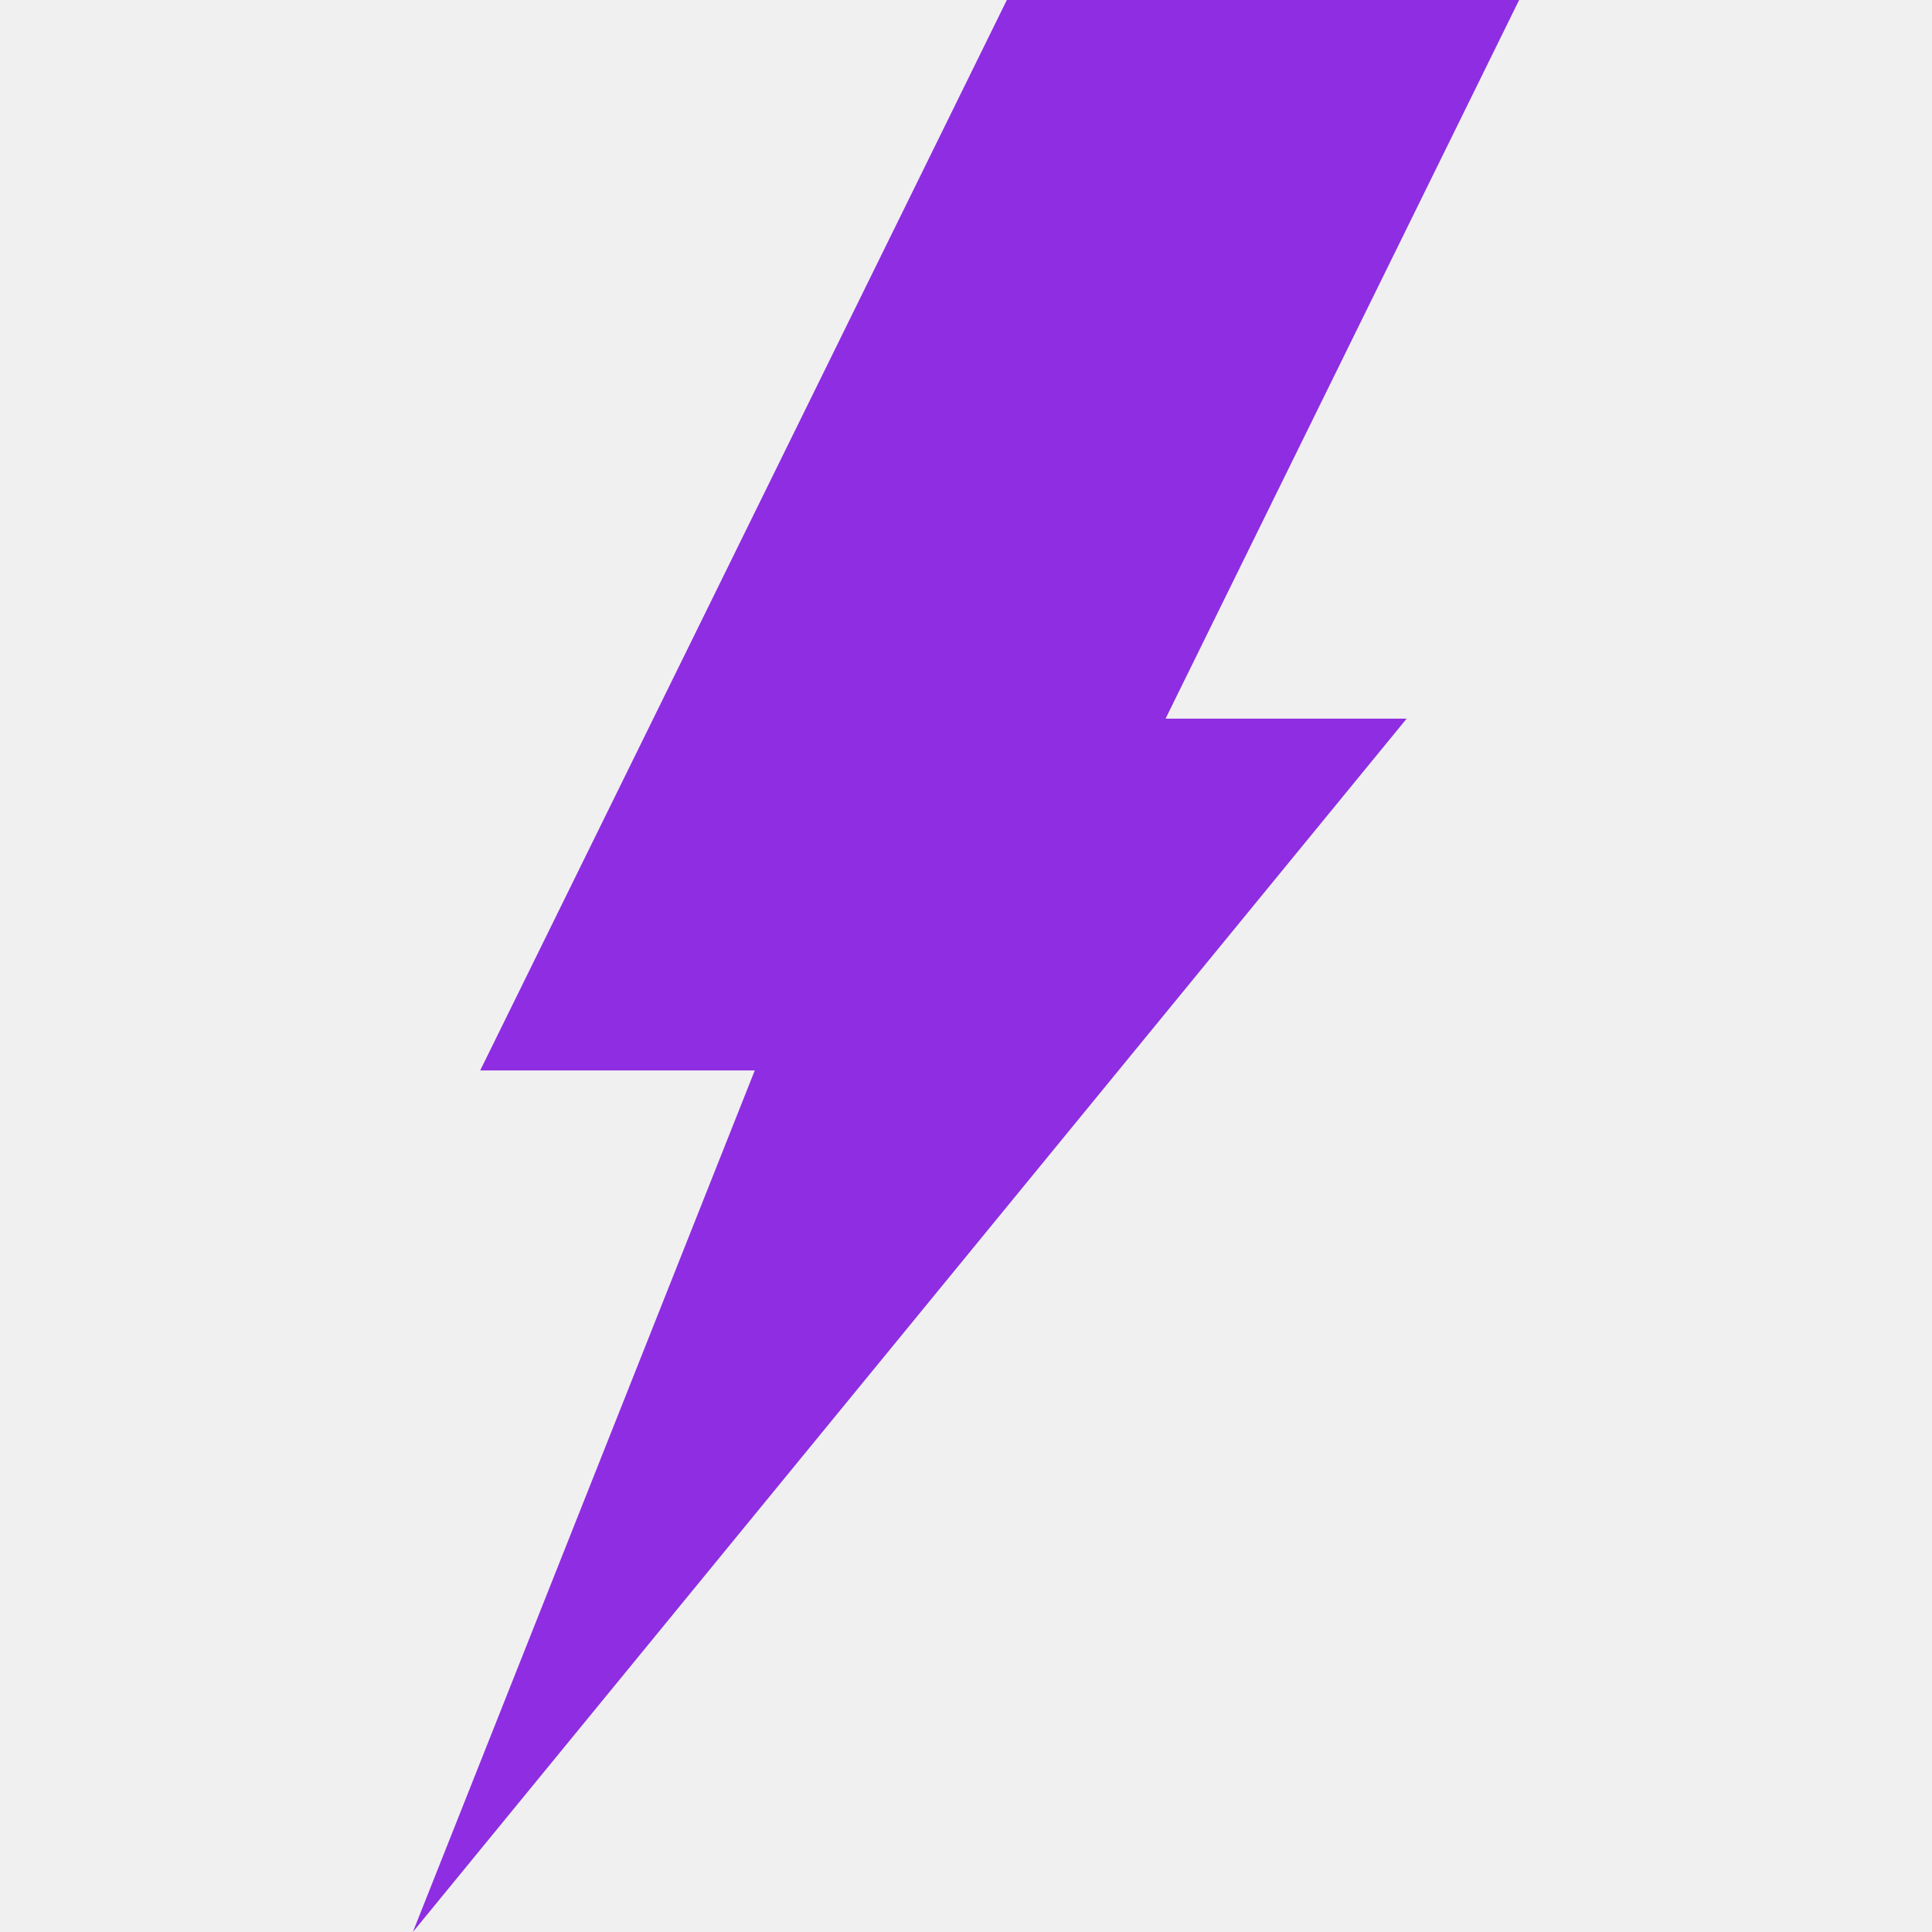
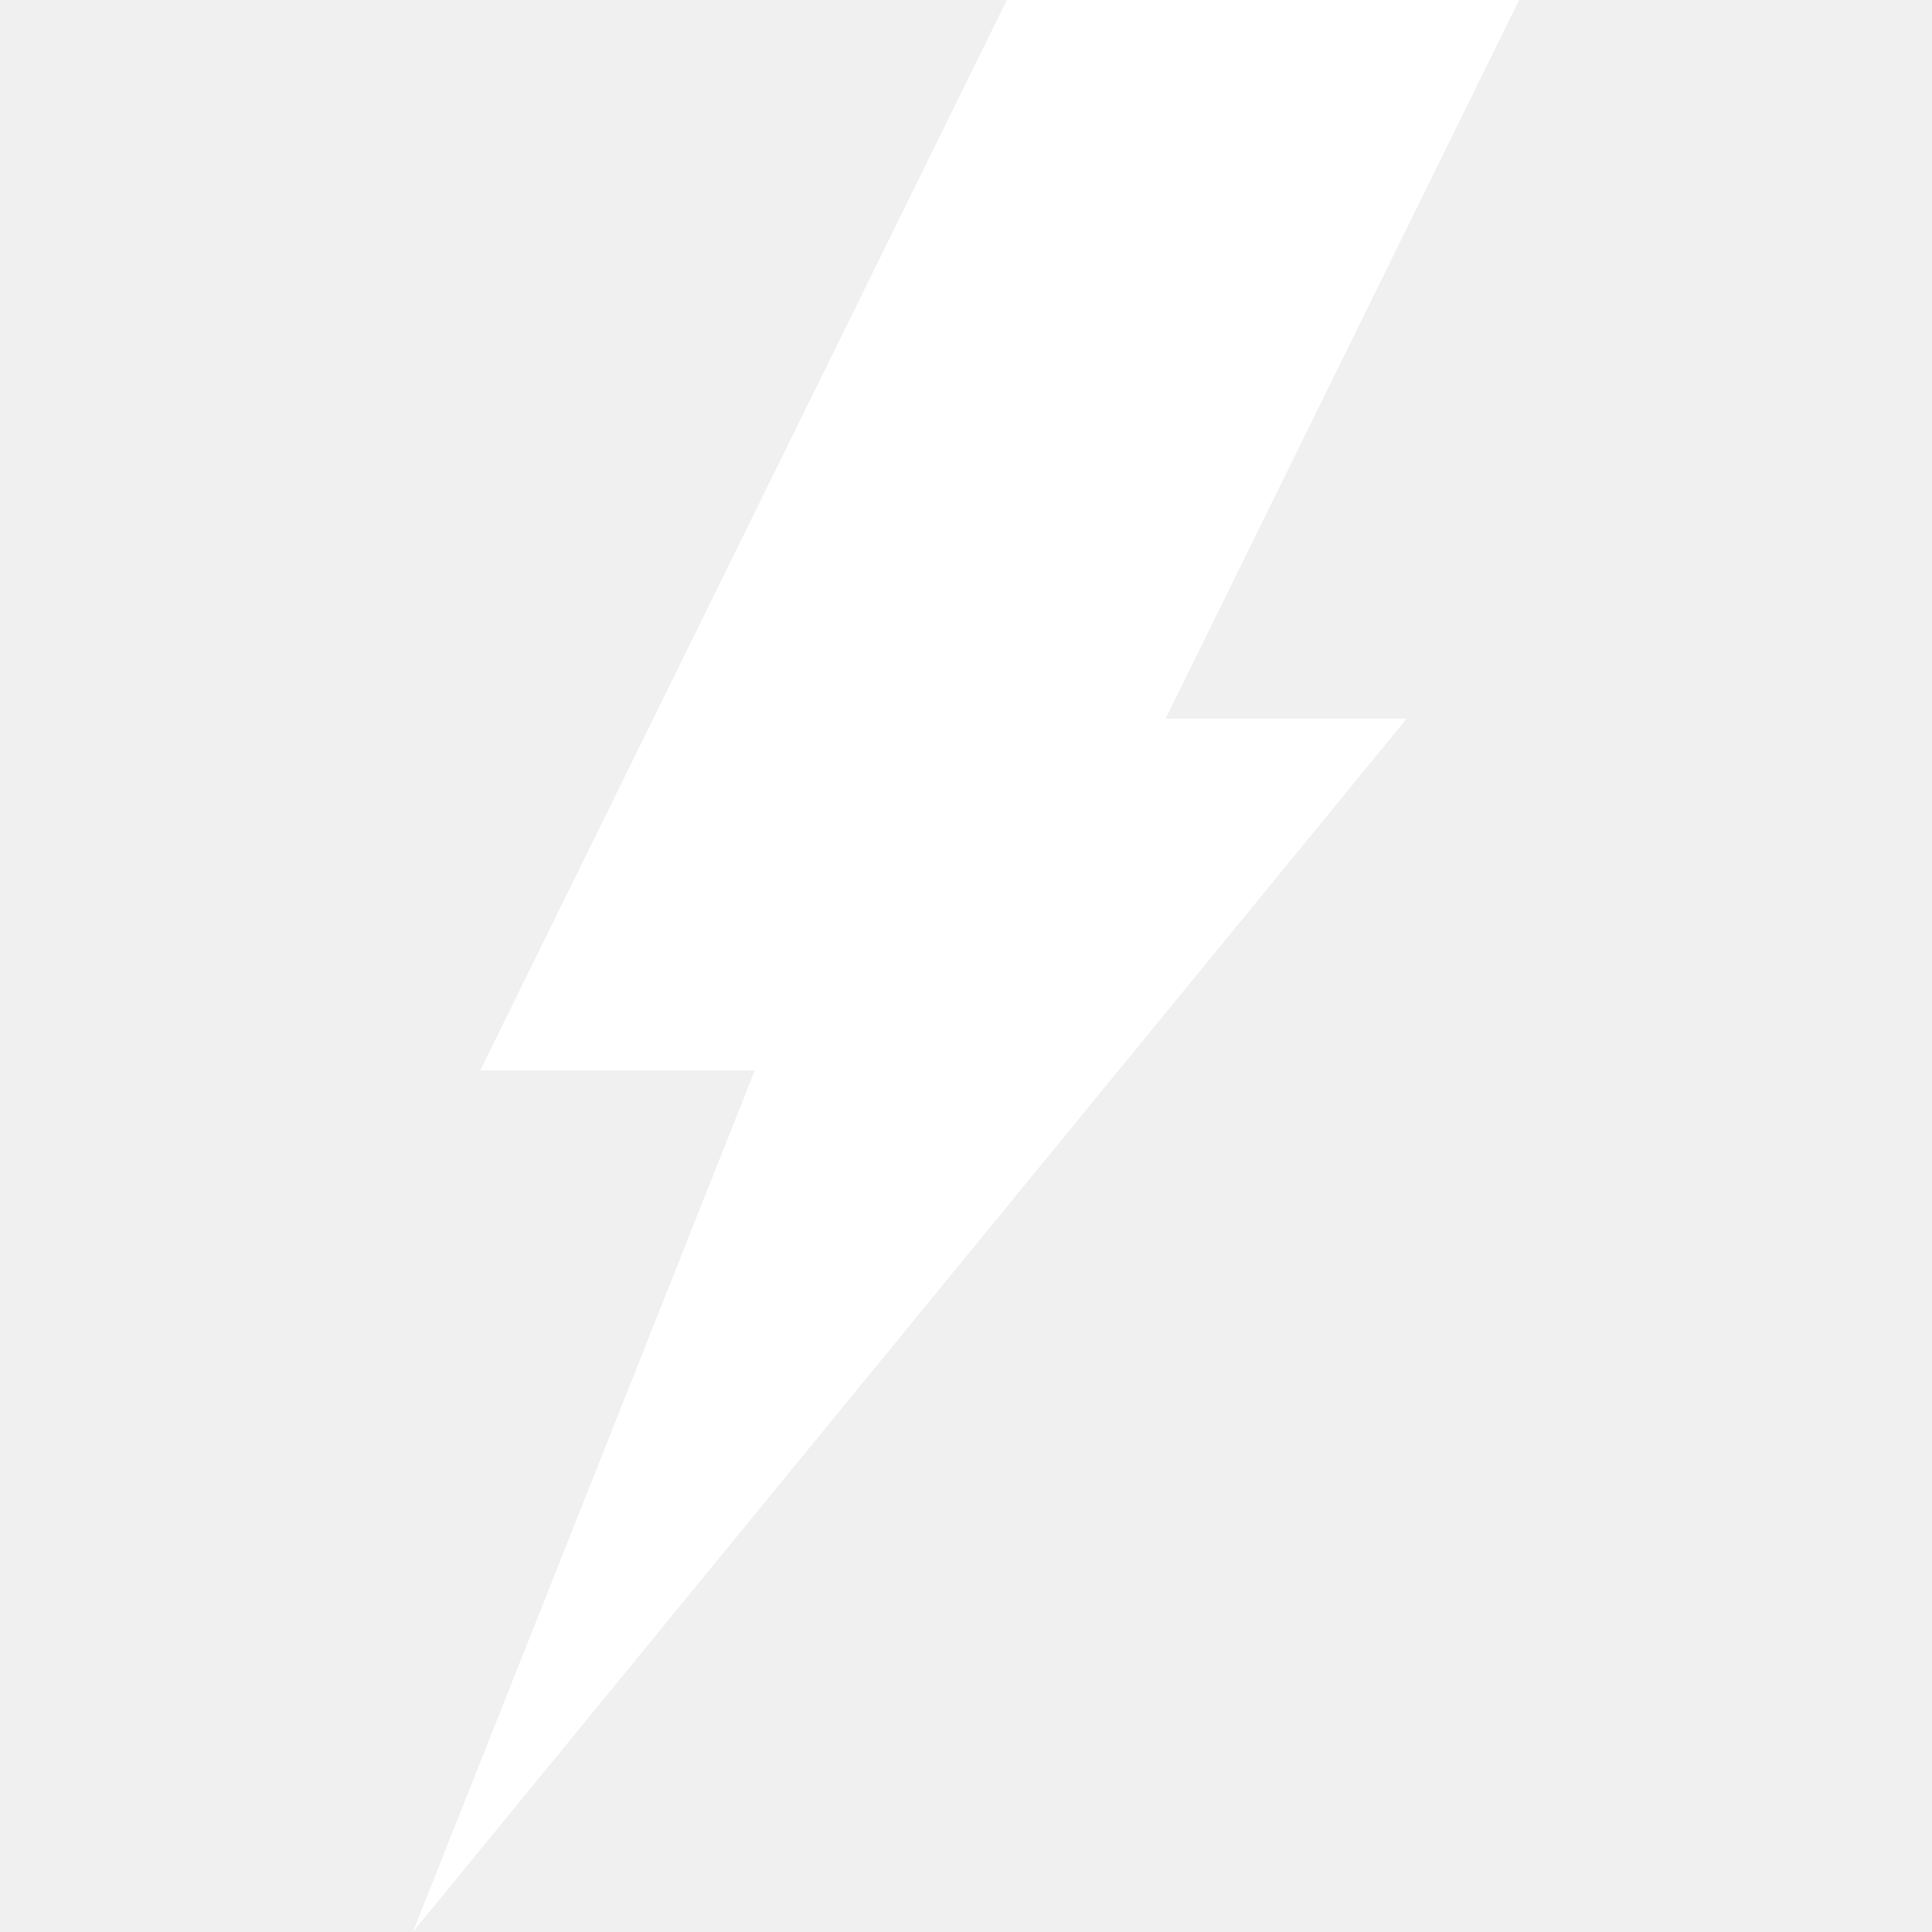
- <svg xmlns="http://www.w3.org/2000/svg" fill="#8E2DE2" version="1.1" id="Capa_1" width="800px" height="800px" viewBox="0 0 538.842 538.842" xml:space="preserve">
+ <svg xmlns="http://www.w3.org/2000/svg" fill="#ffffff" version="1.1" id="Capa_1" width="800px" height="800px" viewBox="0 0 538.842 538.842" xml:space="preserve">
  <g>
    <g>
      <polygon points="392.326,200.43 325.083,200.43 423.691,0 280.813,0 133.933,298.54 210.513,298.54 115.151,538.842   " />
    </g>
  </g>
</svg>
